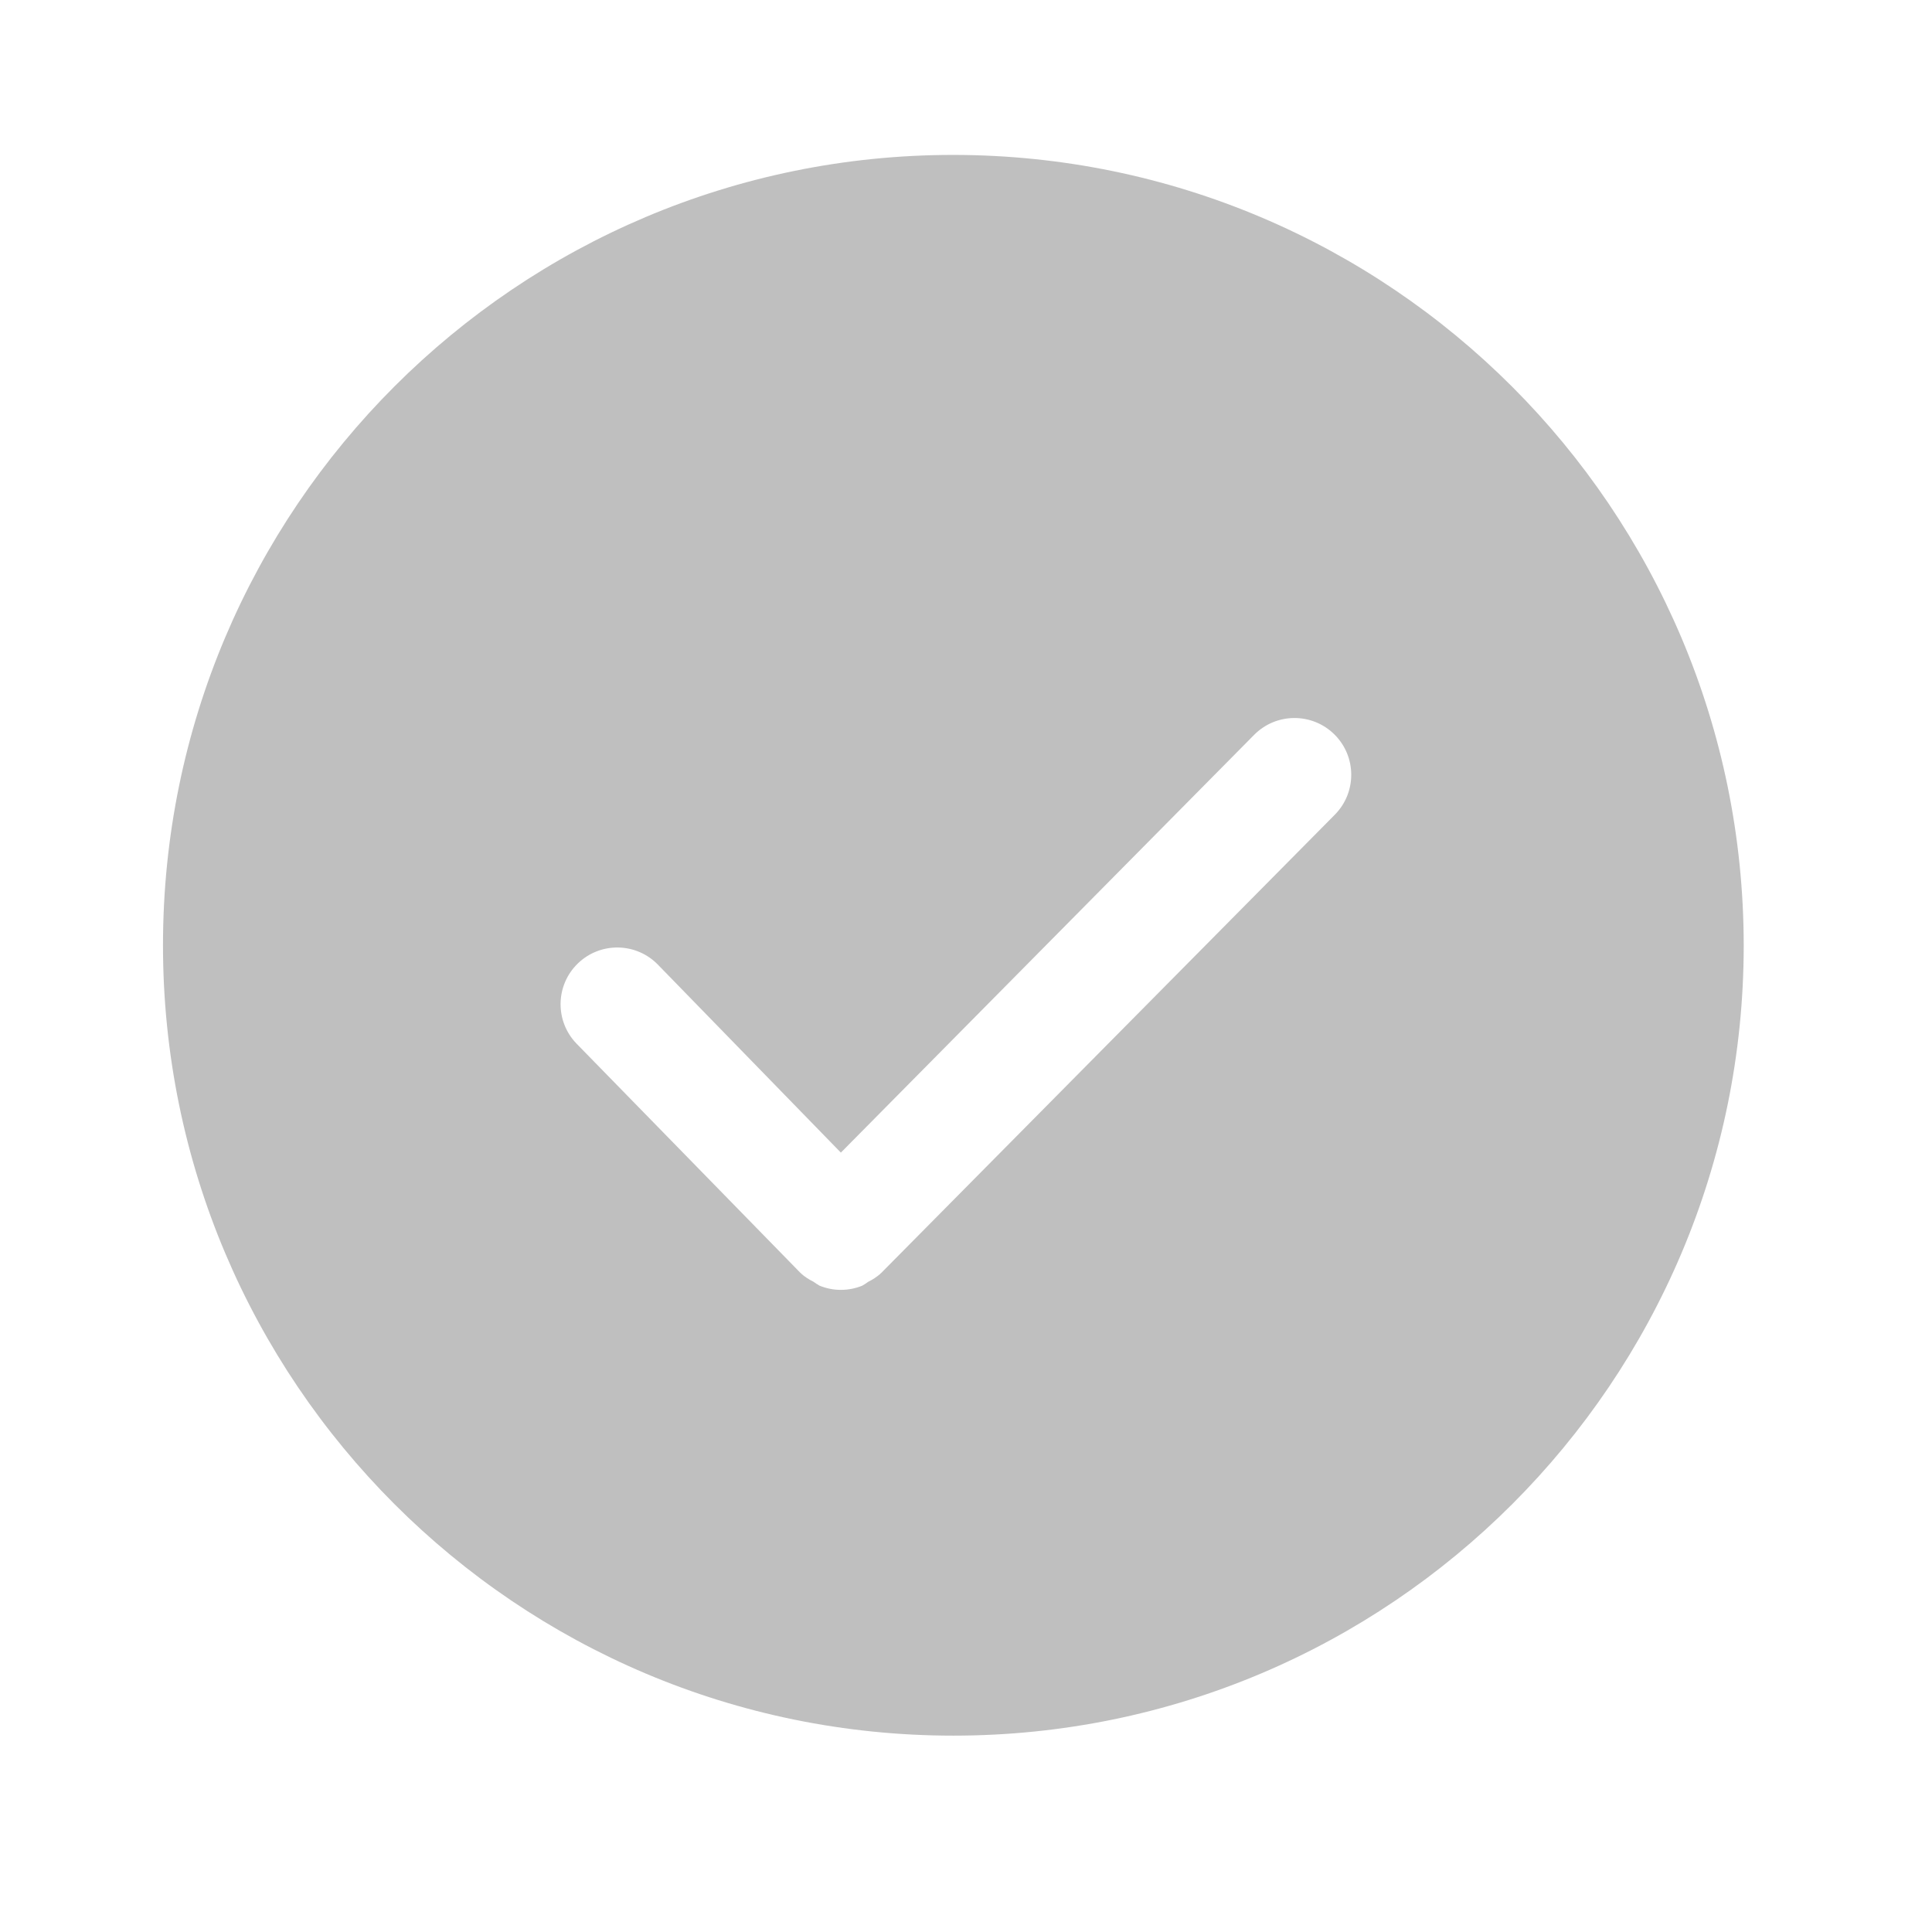
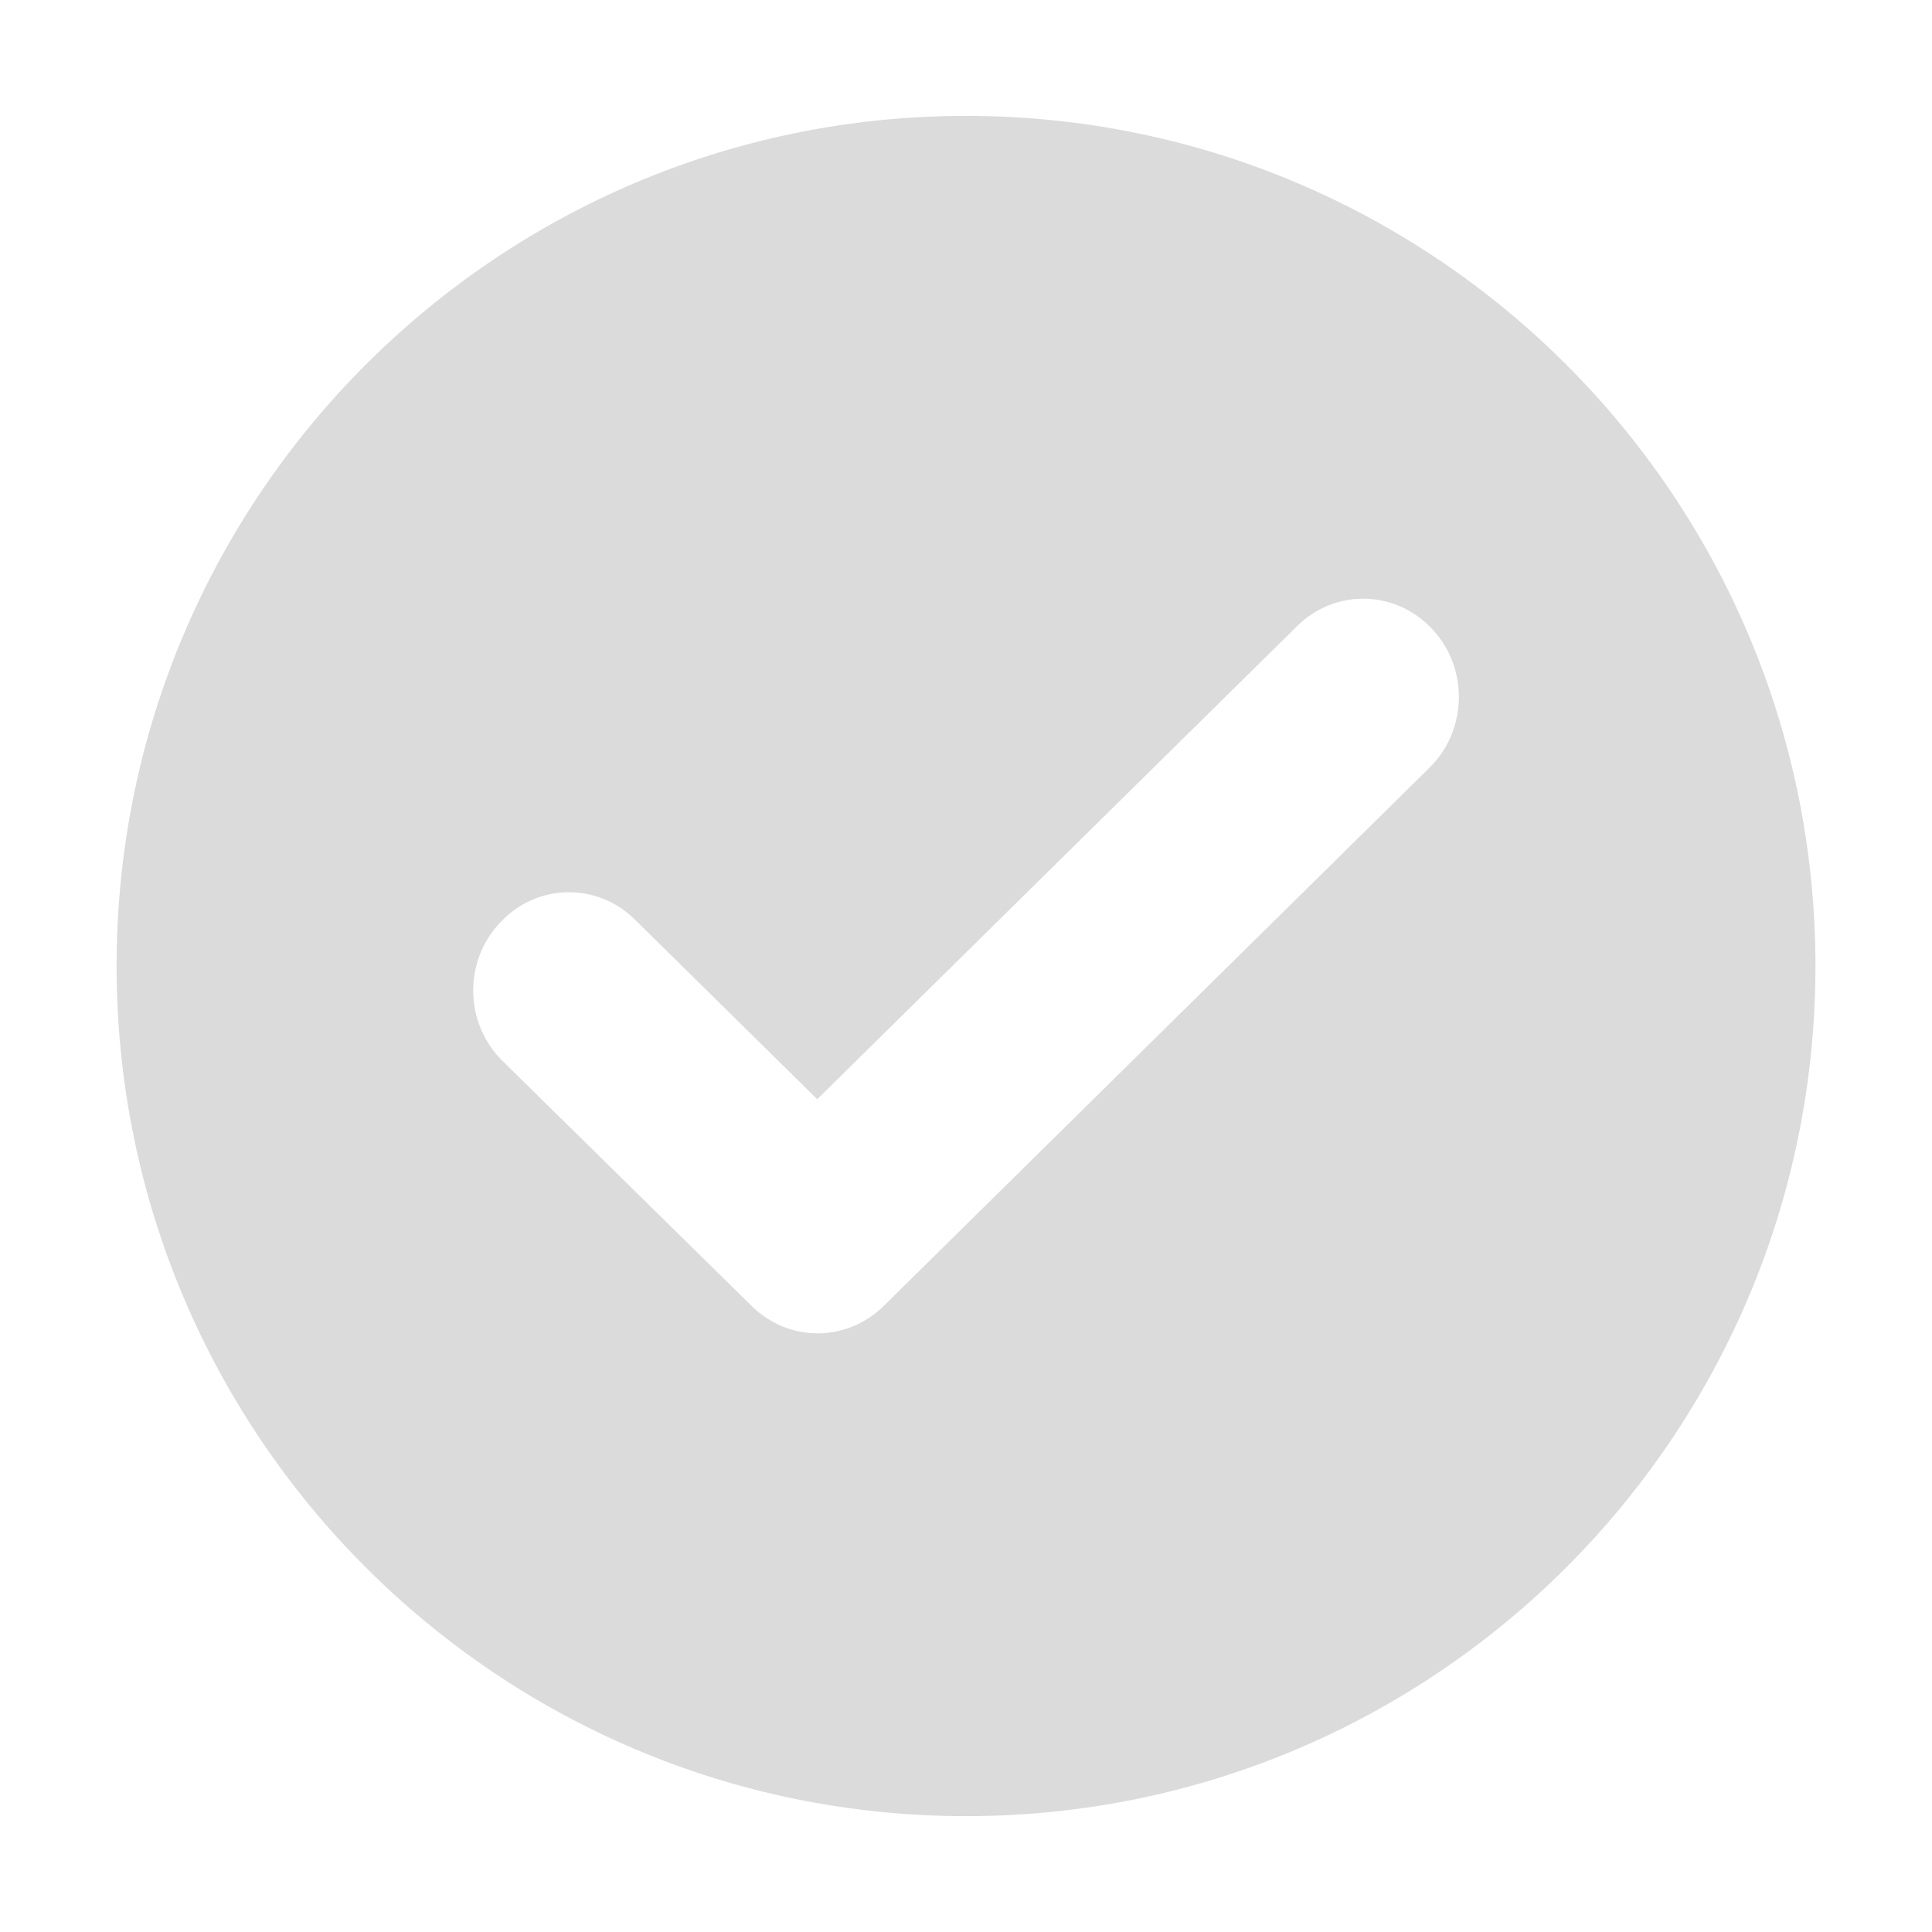
- <svg xmlns="http://www.w3.org/2000/svg" t="1558962445203" class="icon" style="" viewBox="0 0 1024 1024" version="1.1" p-id="18661" width="220" height="220">
+ <svg xmlns="http://www.w3.org/2000/svg" t="1559206450737" class="icon" style="" viewBox="0 0 1024 1024" version="1.1" p-id="6742" width="200" height="200">
  <defs>
    <style type="text/css" />
  </defs>
-   <path d="M505.297 82.106a418.909 418.909 0 1 0 418.909 418.909 419.235 419.235 0 0 0-418.909-418.909zM707.491 431.802L466.851 674.909h-0.233v0.233a30.72 30.72 0 0 1-6.516 4.282 26.205 26.205 0 0 1-3.165 2.048 30.348 30.348 0 0 1-11.217 2.188 29.743 29.743 0 0 1-11.357-2.234 39.424 39.424 0 0 1-3.305-2.141 28.905 28.905 0 0 1-6.47-4.282v-0.233h-0.233l-118.737-121.577a30.022 30.022 0 1 1 43.101-41.891l96.954 99.607 219.043-221.417a30.022 30.022 0 1 1 42.775 42.31z m0 0" p-id="18662" fill="#bfbfbf" />
+   <path d="M830.214 193.319C748.719 111.828 636.212 61.42 512.011 61.42c-124.193 0-236.715 50.408-318.206 131.899-81.552 81.552-132.006 194.241-132.006 318.692 0 124.448 50.454 237.132 132.006 318.684 81.491 81.491 194.006 131.904 318.206 131.904s236.708-50.413 318.203-131.904c81.549-81.552 132.011-194.236 132.011-318.684C962.225 387.56 911.765 274.871 830.214 193.319zM757.741 406.823 468.516 692.044c-19.707 19.549-50.573 19.549-70.275 0L266.443 562.404c-20.285-19.816-20.932-52.788-1.375-73.404 19.345-20.871 51.443-21.542 71.588-1.458l96.5 95.067 254.235-250.654c20.154-20.076 52.242-19.413 71.733 1.474C778.469 354.036 777.82 387.008 757.741 406.823z" p-id="6743" fill="#dbdbdb" />
</svg>
